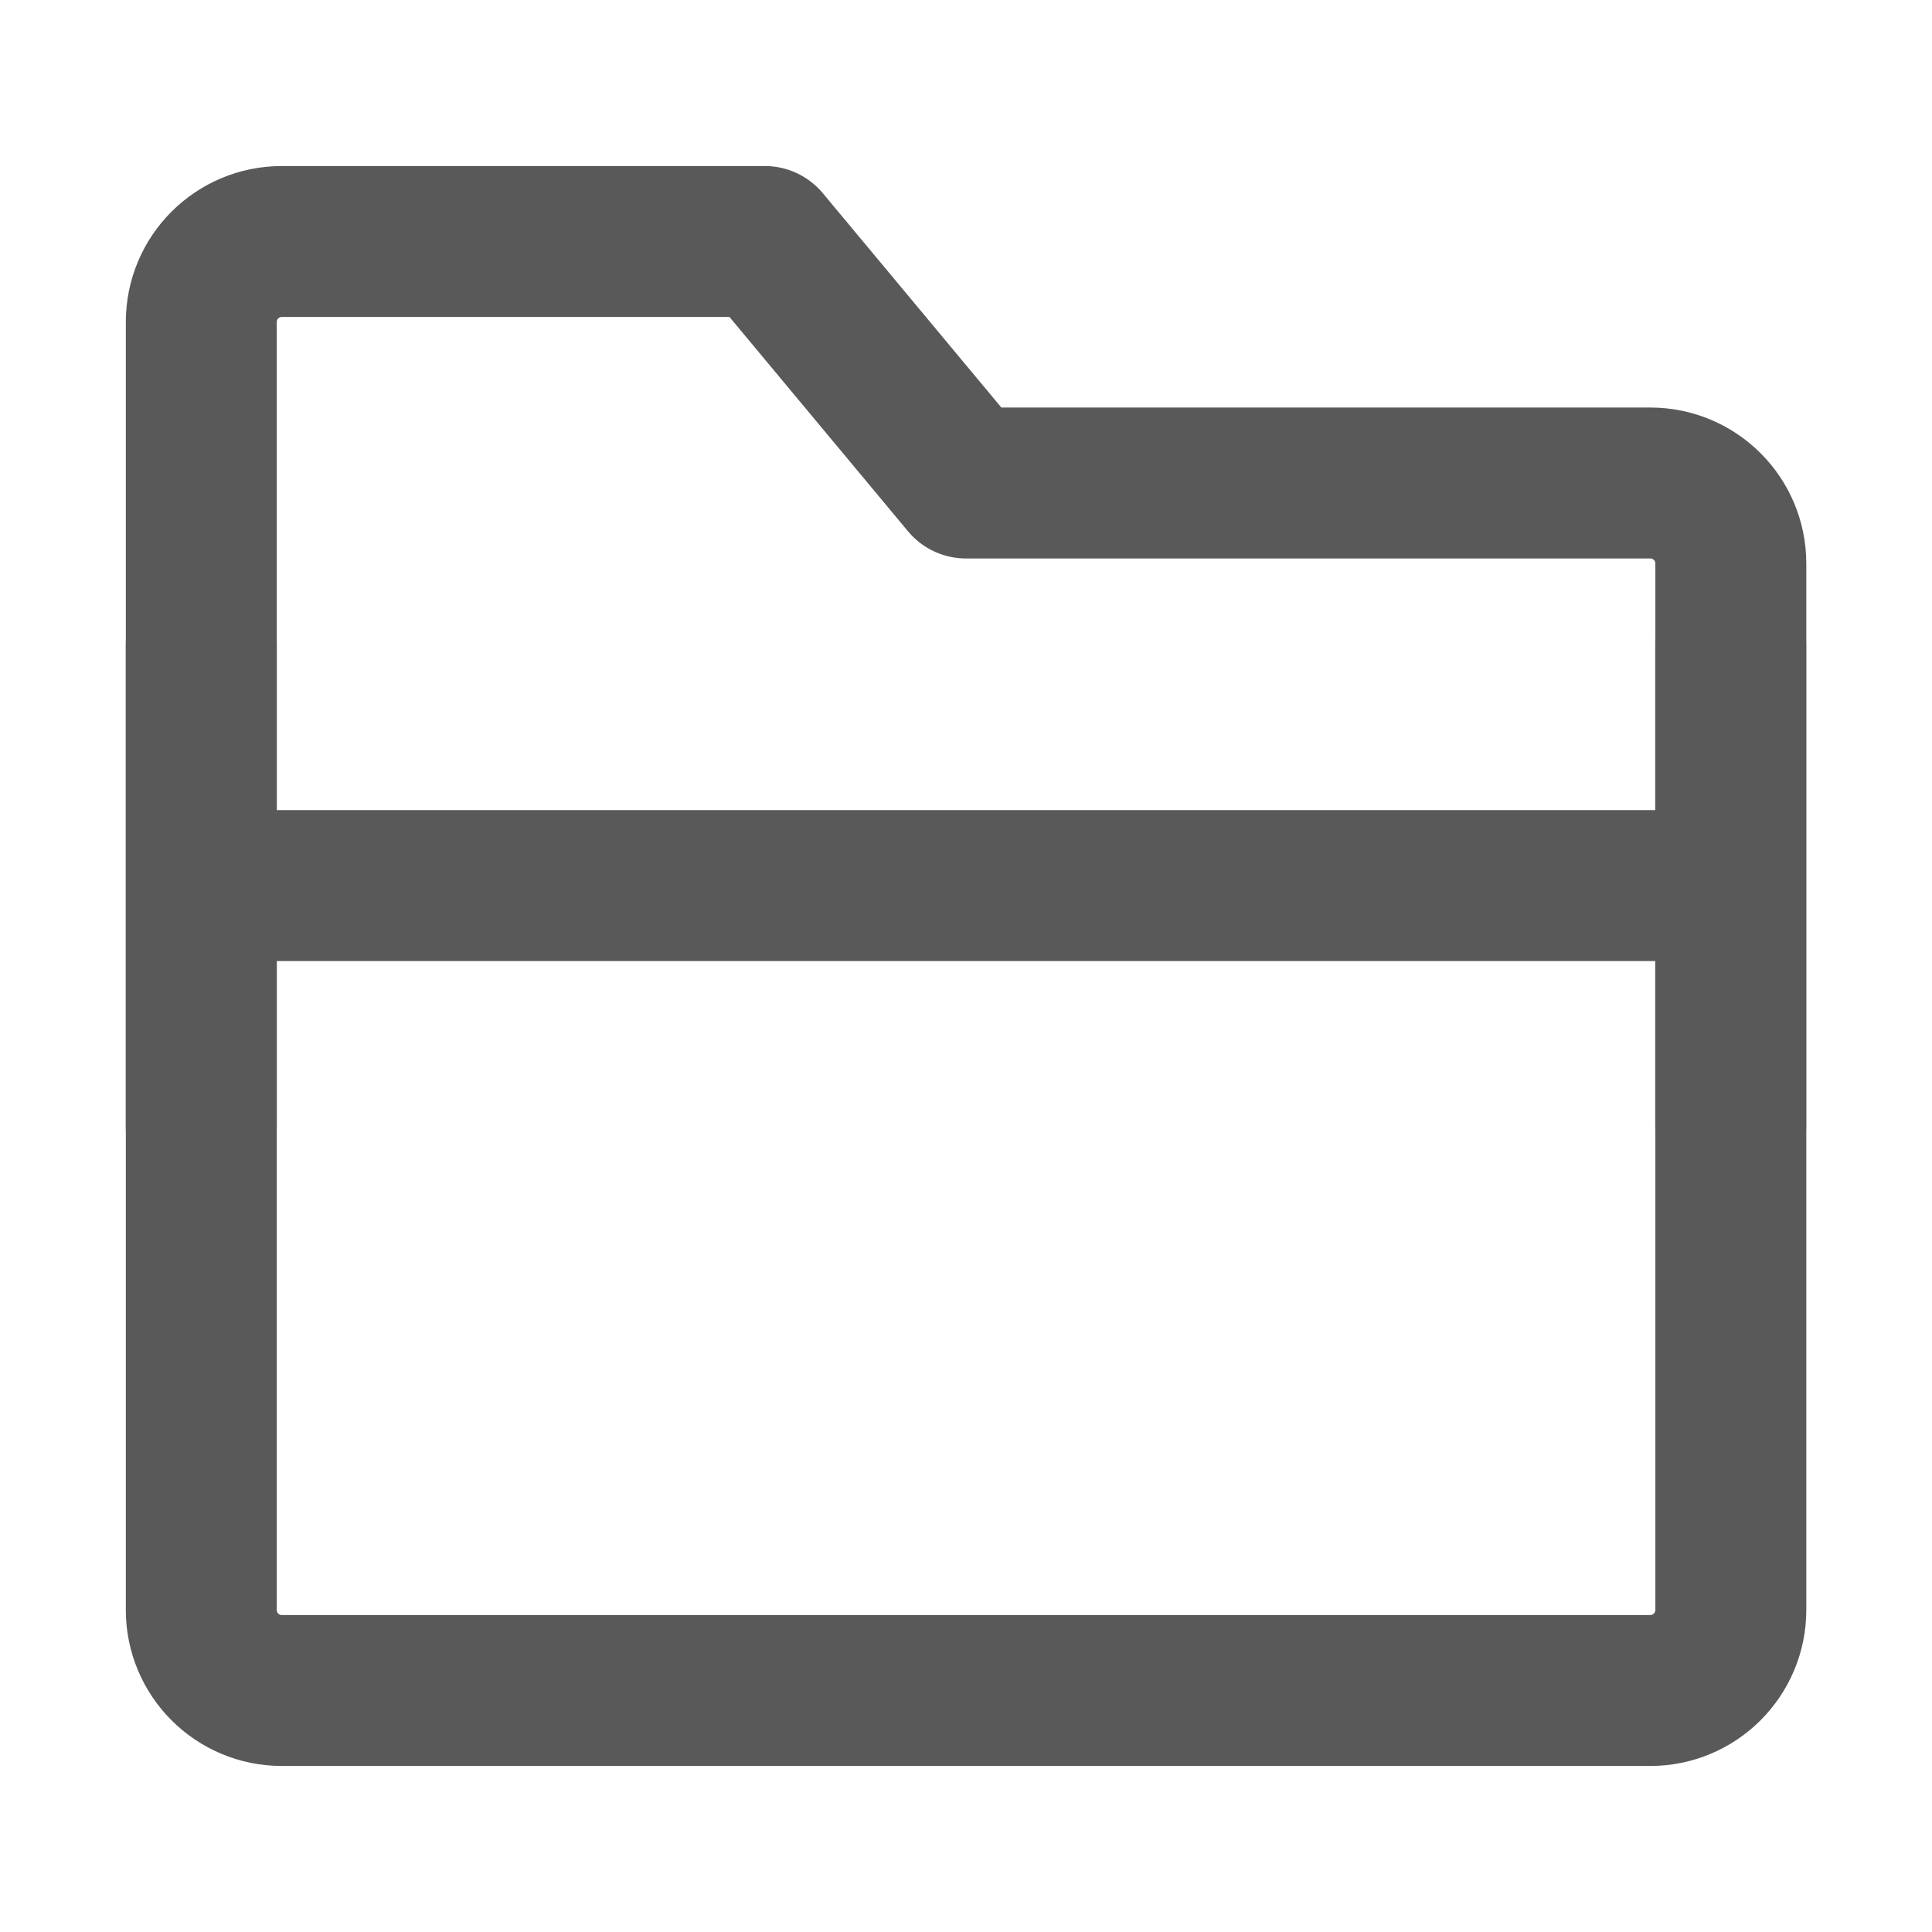
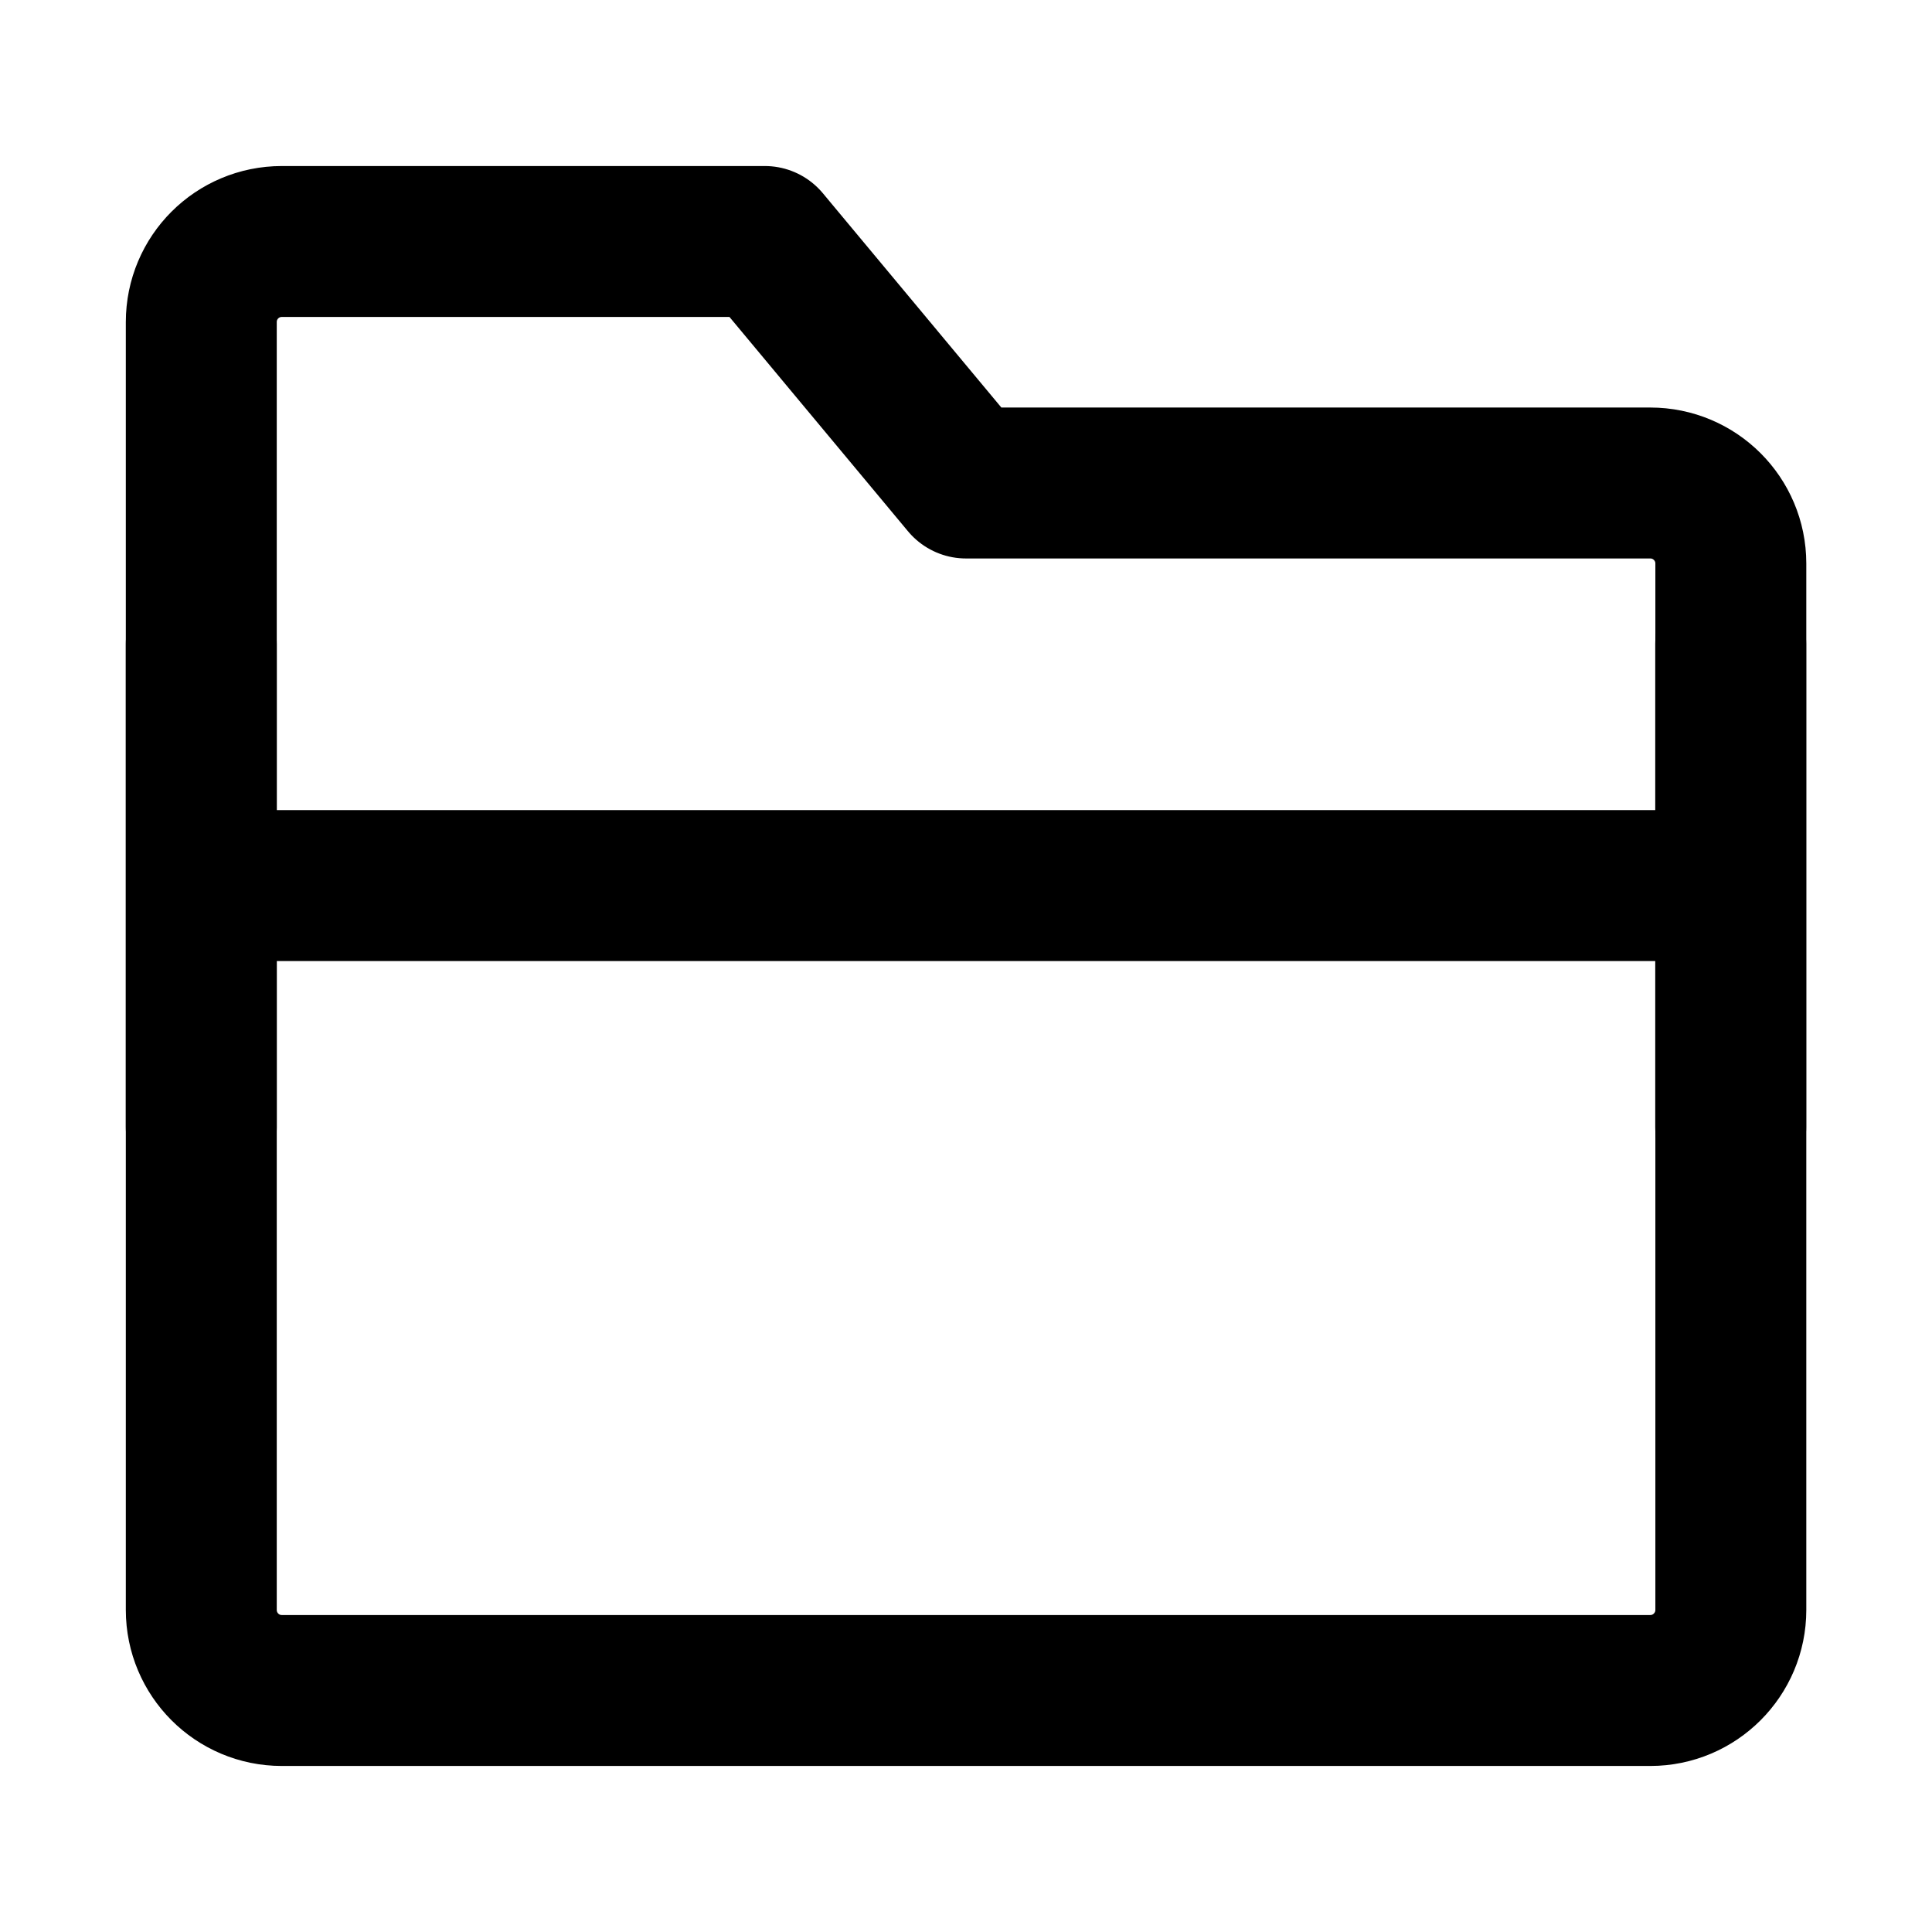
<svg xmlns="http://www.w3.org/2000/svg" width="16" height="16" viewBox="0 0 16 16" fill="none">
-   <path d="M1.667 2.667C1.667 2.298 1.965 2 2.334 2H6.334L8 4H13.667C14.035 4 14.334 4.298 14.334 4.667V13.333C14.334 13.701 14.035 14 13.667 14H2.334C1.965 14 1.667 13.701 1.667 13.333V2.667Z" stroke="#595959" stroke-width="1.25" stroke-linejoin="round" />
-   <path d="M14.334 7.334H1.667" stroke="#595959" stroke-width="1.25" stroke-linejoin="round" />
-   <path d="M1.667 5.334V9.334" stroke="#595959" stroke-width="1.25" stroke-linecap="round" stroke-linejoin="round" />
-   <path d="M14.333 5.334V9.334" stroke="#595959" stroke-width="1.25" stroke-linecap="round" stroke-linejoin="round" />
+   <path d="M1.667 2.667C1.667 2.298 1.965 2 2.334 2H6.334L8 4H13.667C14.035 4 14.334 4.298 14.334 4.667V13.333C14.334 13.701 14.035 14 13.667 14H2.334C1.965 14 1.667 13.701 1.667 13.333V2.667Z" stroke="currentColor" stroke-width="1.25" stroke-linejoin="round" />
+   <path d="M14.334 7.334H1.667" stroke="currentColor" stroke-width="1.25" stroke-linejoin="round" />
+   <path d="M1.667 5.334V9.334" stroke="currentColor" stroke-width="1.25" stroke-linecap="round" stroke-linejoin="round" />
+   <path d="M14.333 5.334V9.334" stroke="currentColor" stroke-width="1.25" stroke-linecap="round" stroke-linejoin="round" />
</svg>
